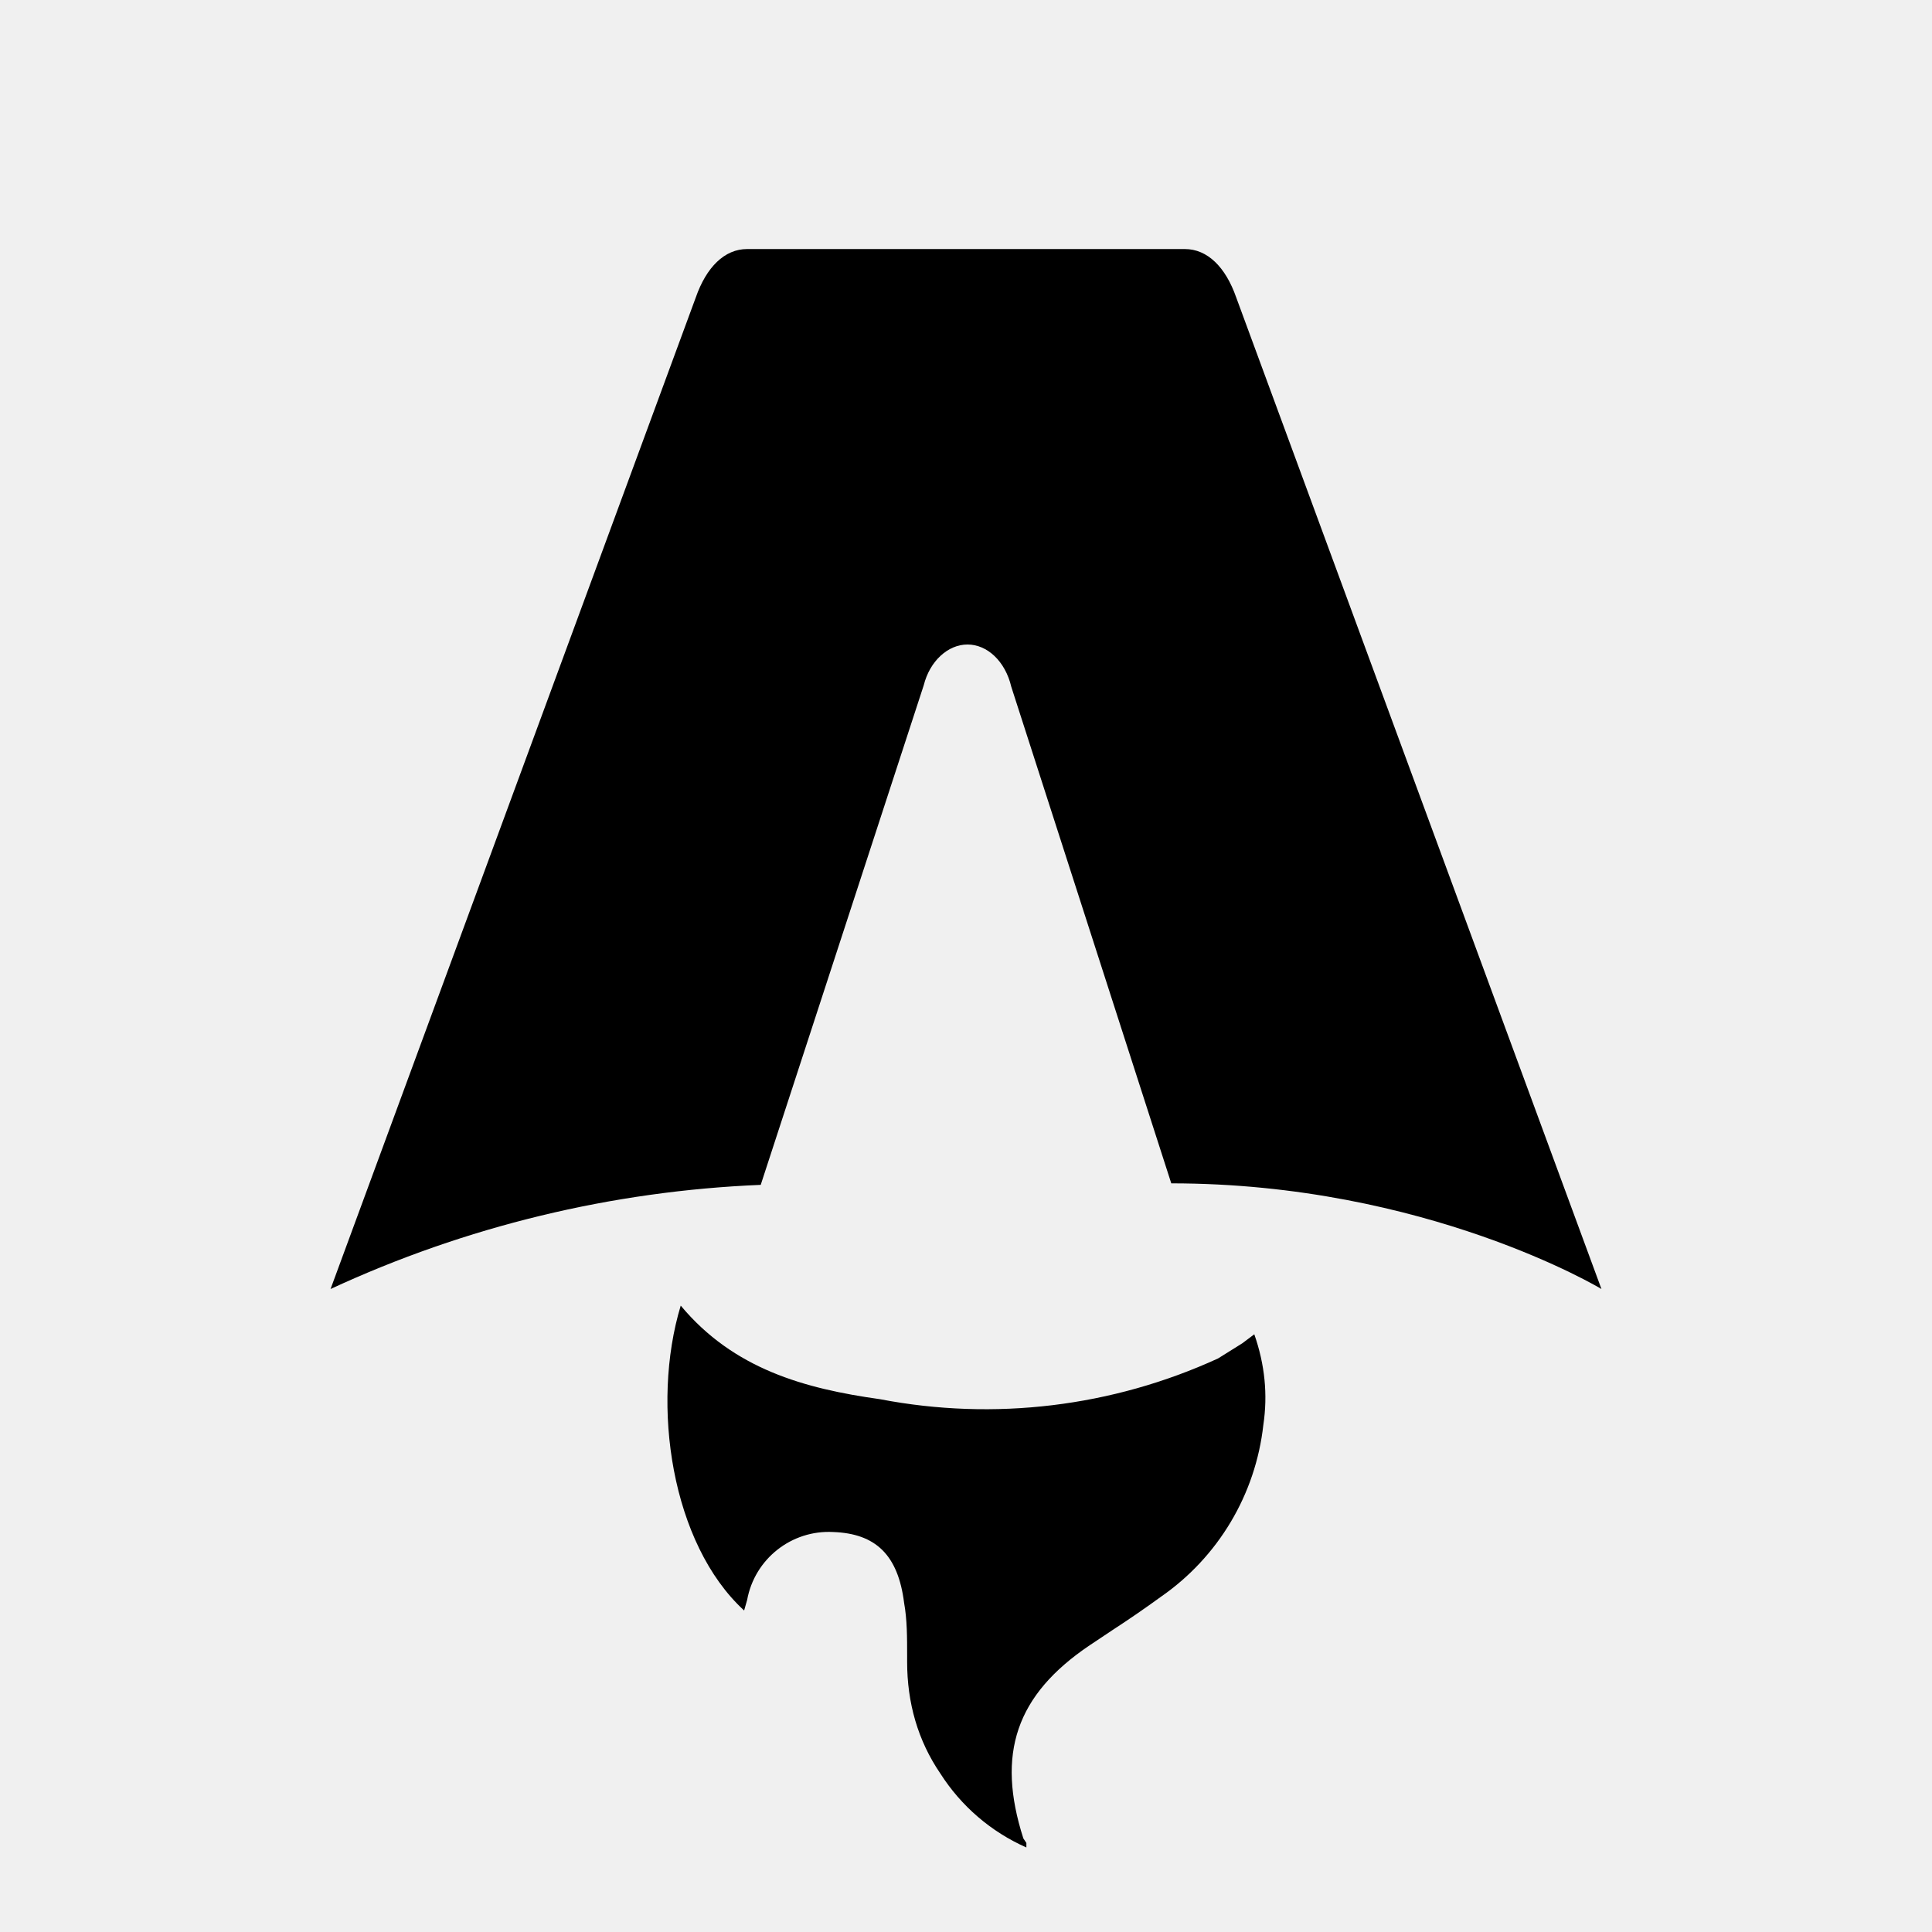
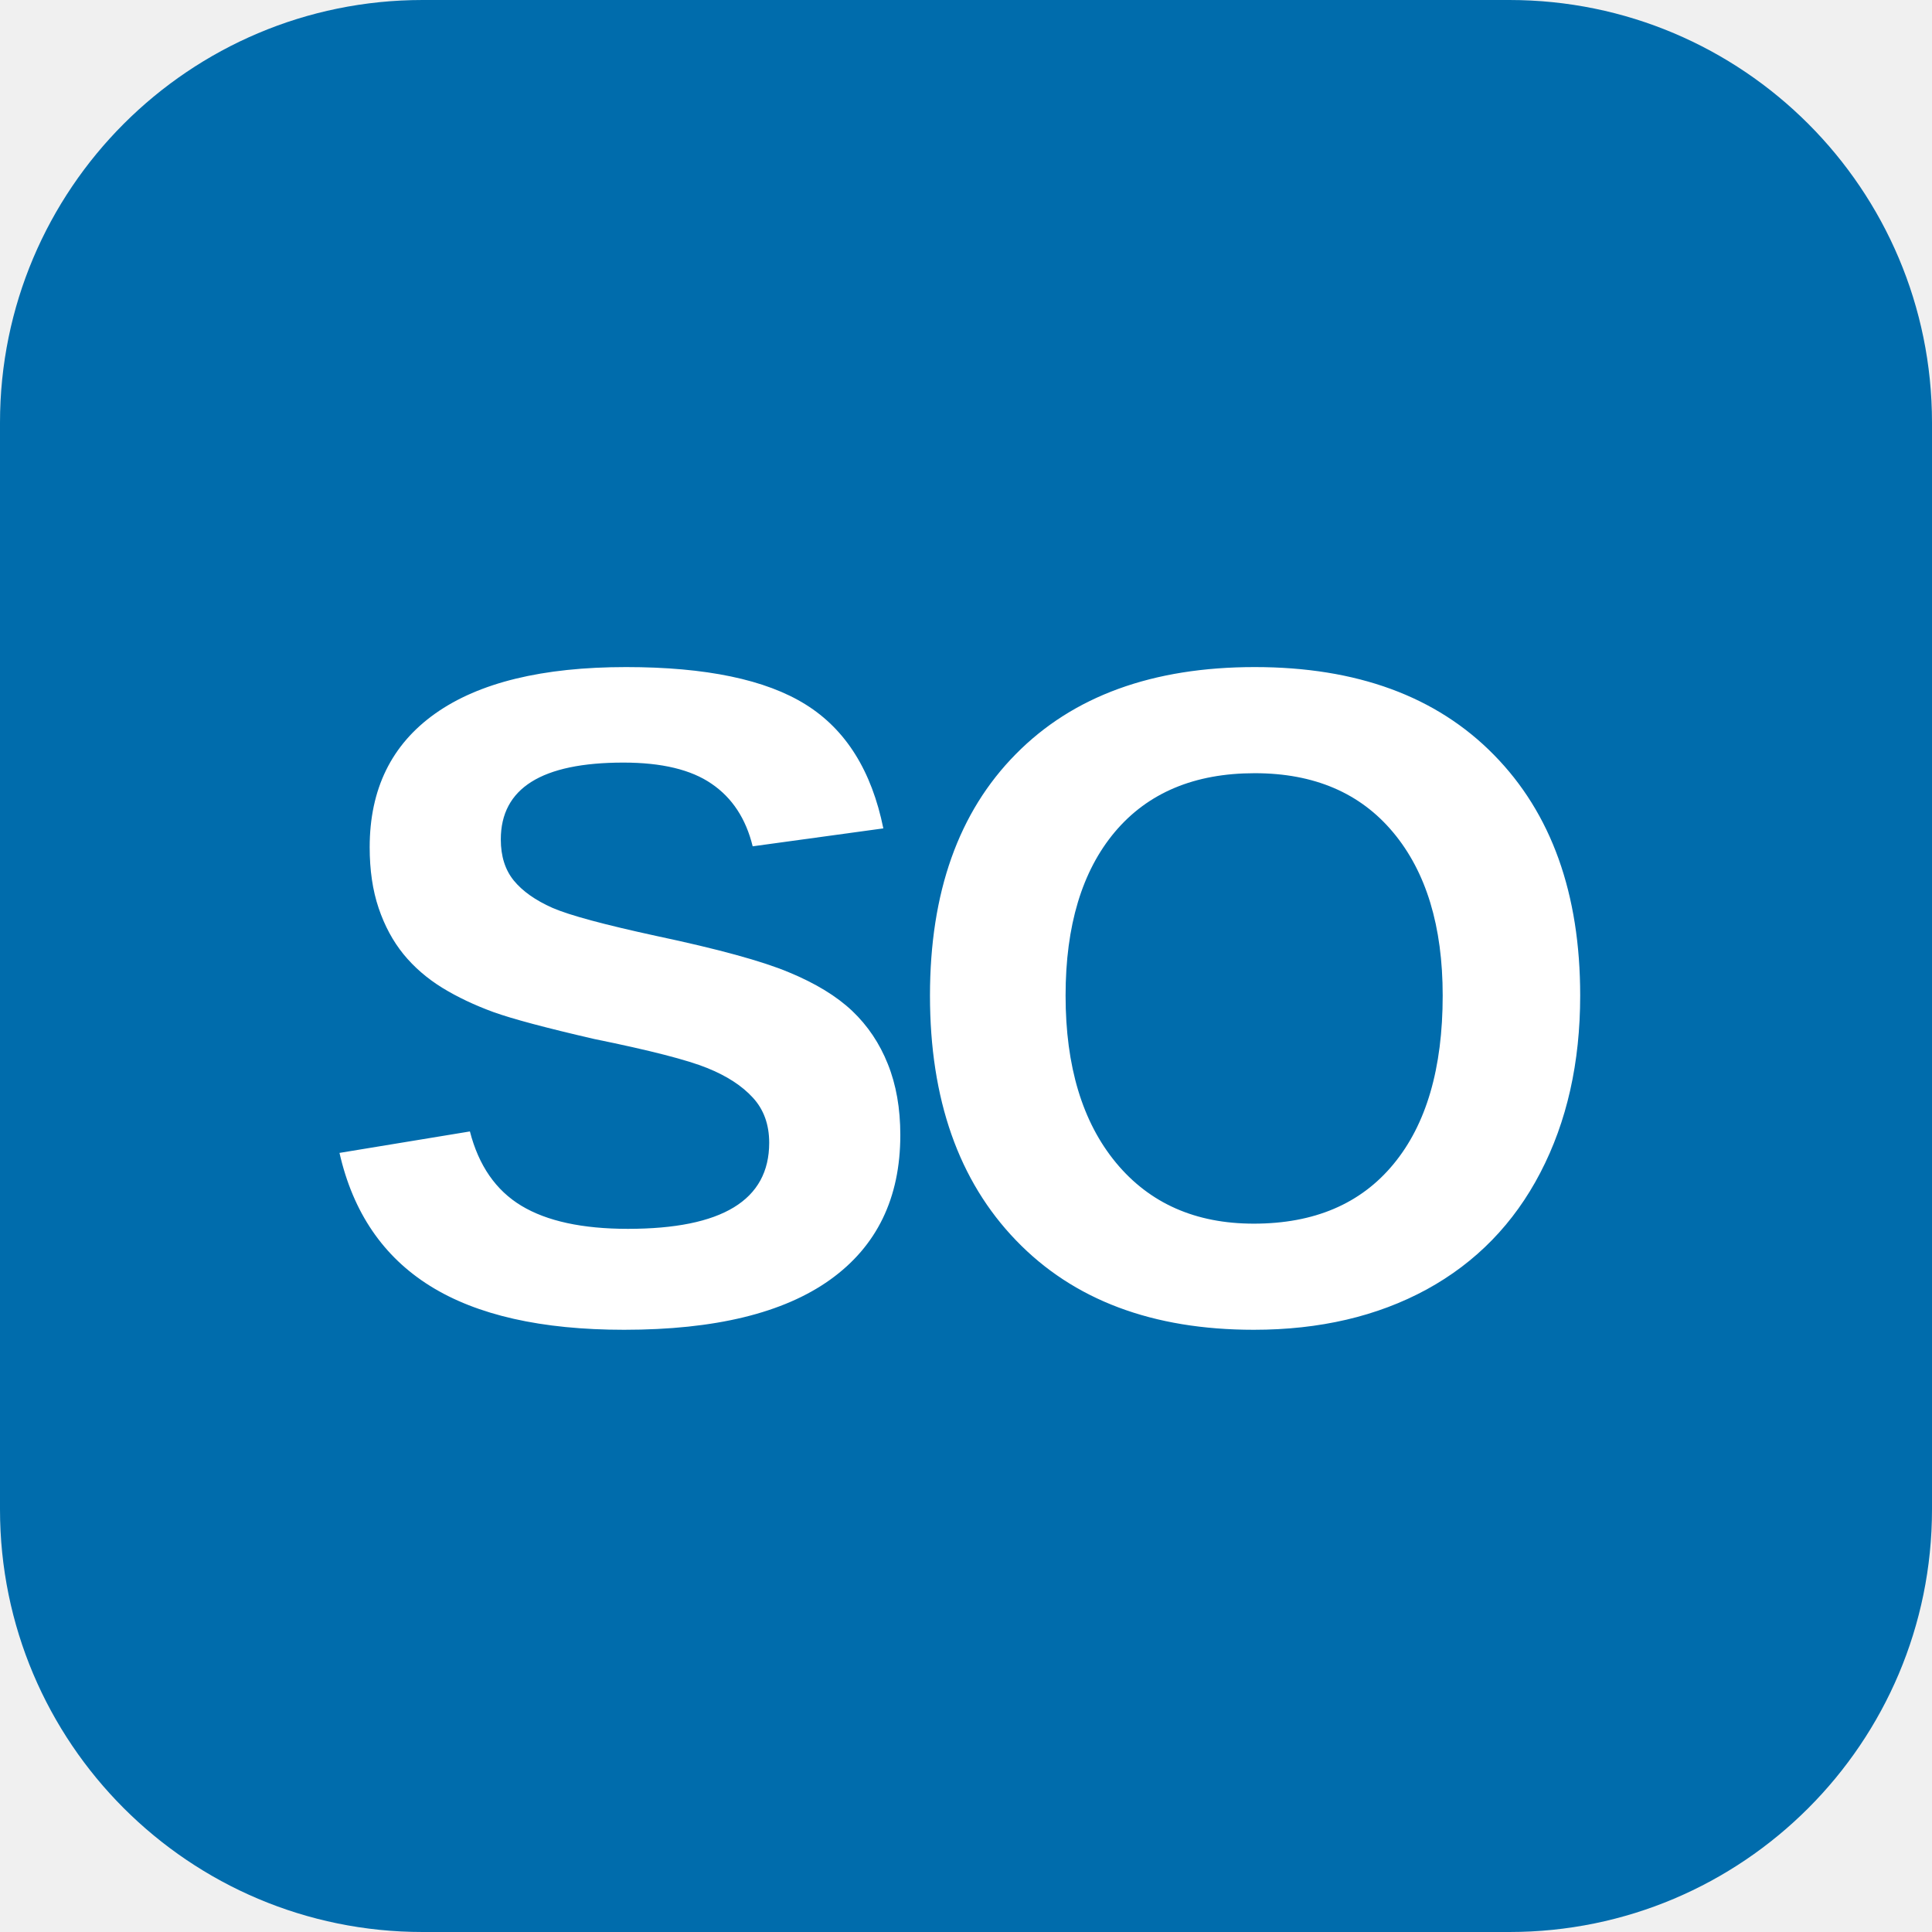
- <svg xmlns="http://www.w3.org/2000/svg" fill="none" viewBox="0 0 128 128">
-   <path d="M50.4 78.5a75.1 75.1 0 0 0-28.5 6.9l24.2-65.7c.7-2 1.9-3.2 3.4-3.2h29c1.5 0 2.7 1.2 3.4 3.2l24.2 65.7s-11.6-7-28.5-7L67 45.5c-.4-1.7-1.6-2.8-2.9-2.8-1.3 0-2.5 1.1-2.9 2.7L50.4 78.5Zm-1.1 28.2Zm-4.2-20.2c-2 6.6-.6 15.8 4.2 20.2a17.5 17.5 0 0 1 .2-.7 5.5 5.5 0 0 1 5.7-4.5c2.8.1 4.3 1.5 4.7 4.7.2 1.1.2 2.3.2 3.5v.4c0 2.7.7 5.2 2.2 7.4a13 13 0 0 0 5.7 4.9v-.3l-.2-.3c-1.8-5.6-.5-9.5 4.4-12.8l1.5-1a73 73 0 0 0 3.2-2.2 16 16 0 0 0 6.8-11.4c.3-2 .1-4-.6-6l-.8.6-1.6 1a37 37 0 0 1-22.4 2.7c-5-.7-9.7-2-13.2-6.2Z" />
-   <style>
-         path { fill: #000; }
-         @media (prefers-color-scheme: dark) {
-             path { fill: #FFF; }
-         }
-     </style>
+ <svg xmlns="http://www.w3.org/2000/svg" viewBox="0 0 128 128">
+   <rect width="128" height="128" rx="28" fill="#006cac" />
+   <text x="50%" y="50%" dy="2" font-family="'Helvetica Neue', Arial, sans-serif" font-size="62" font-weight="700" letter-spacing="-3" fill="#ffffff" text-anchor="middle" dominant-baseline="central">SO</text>
</svg>
